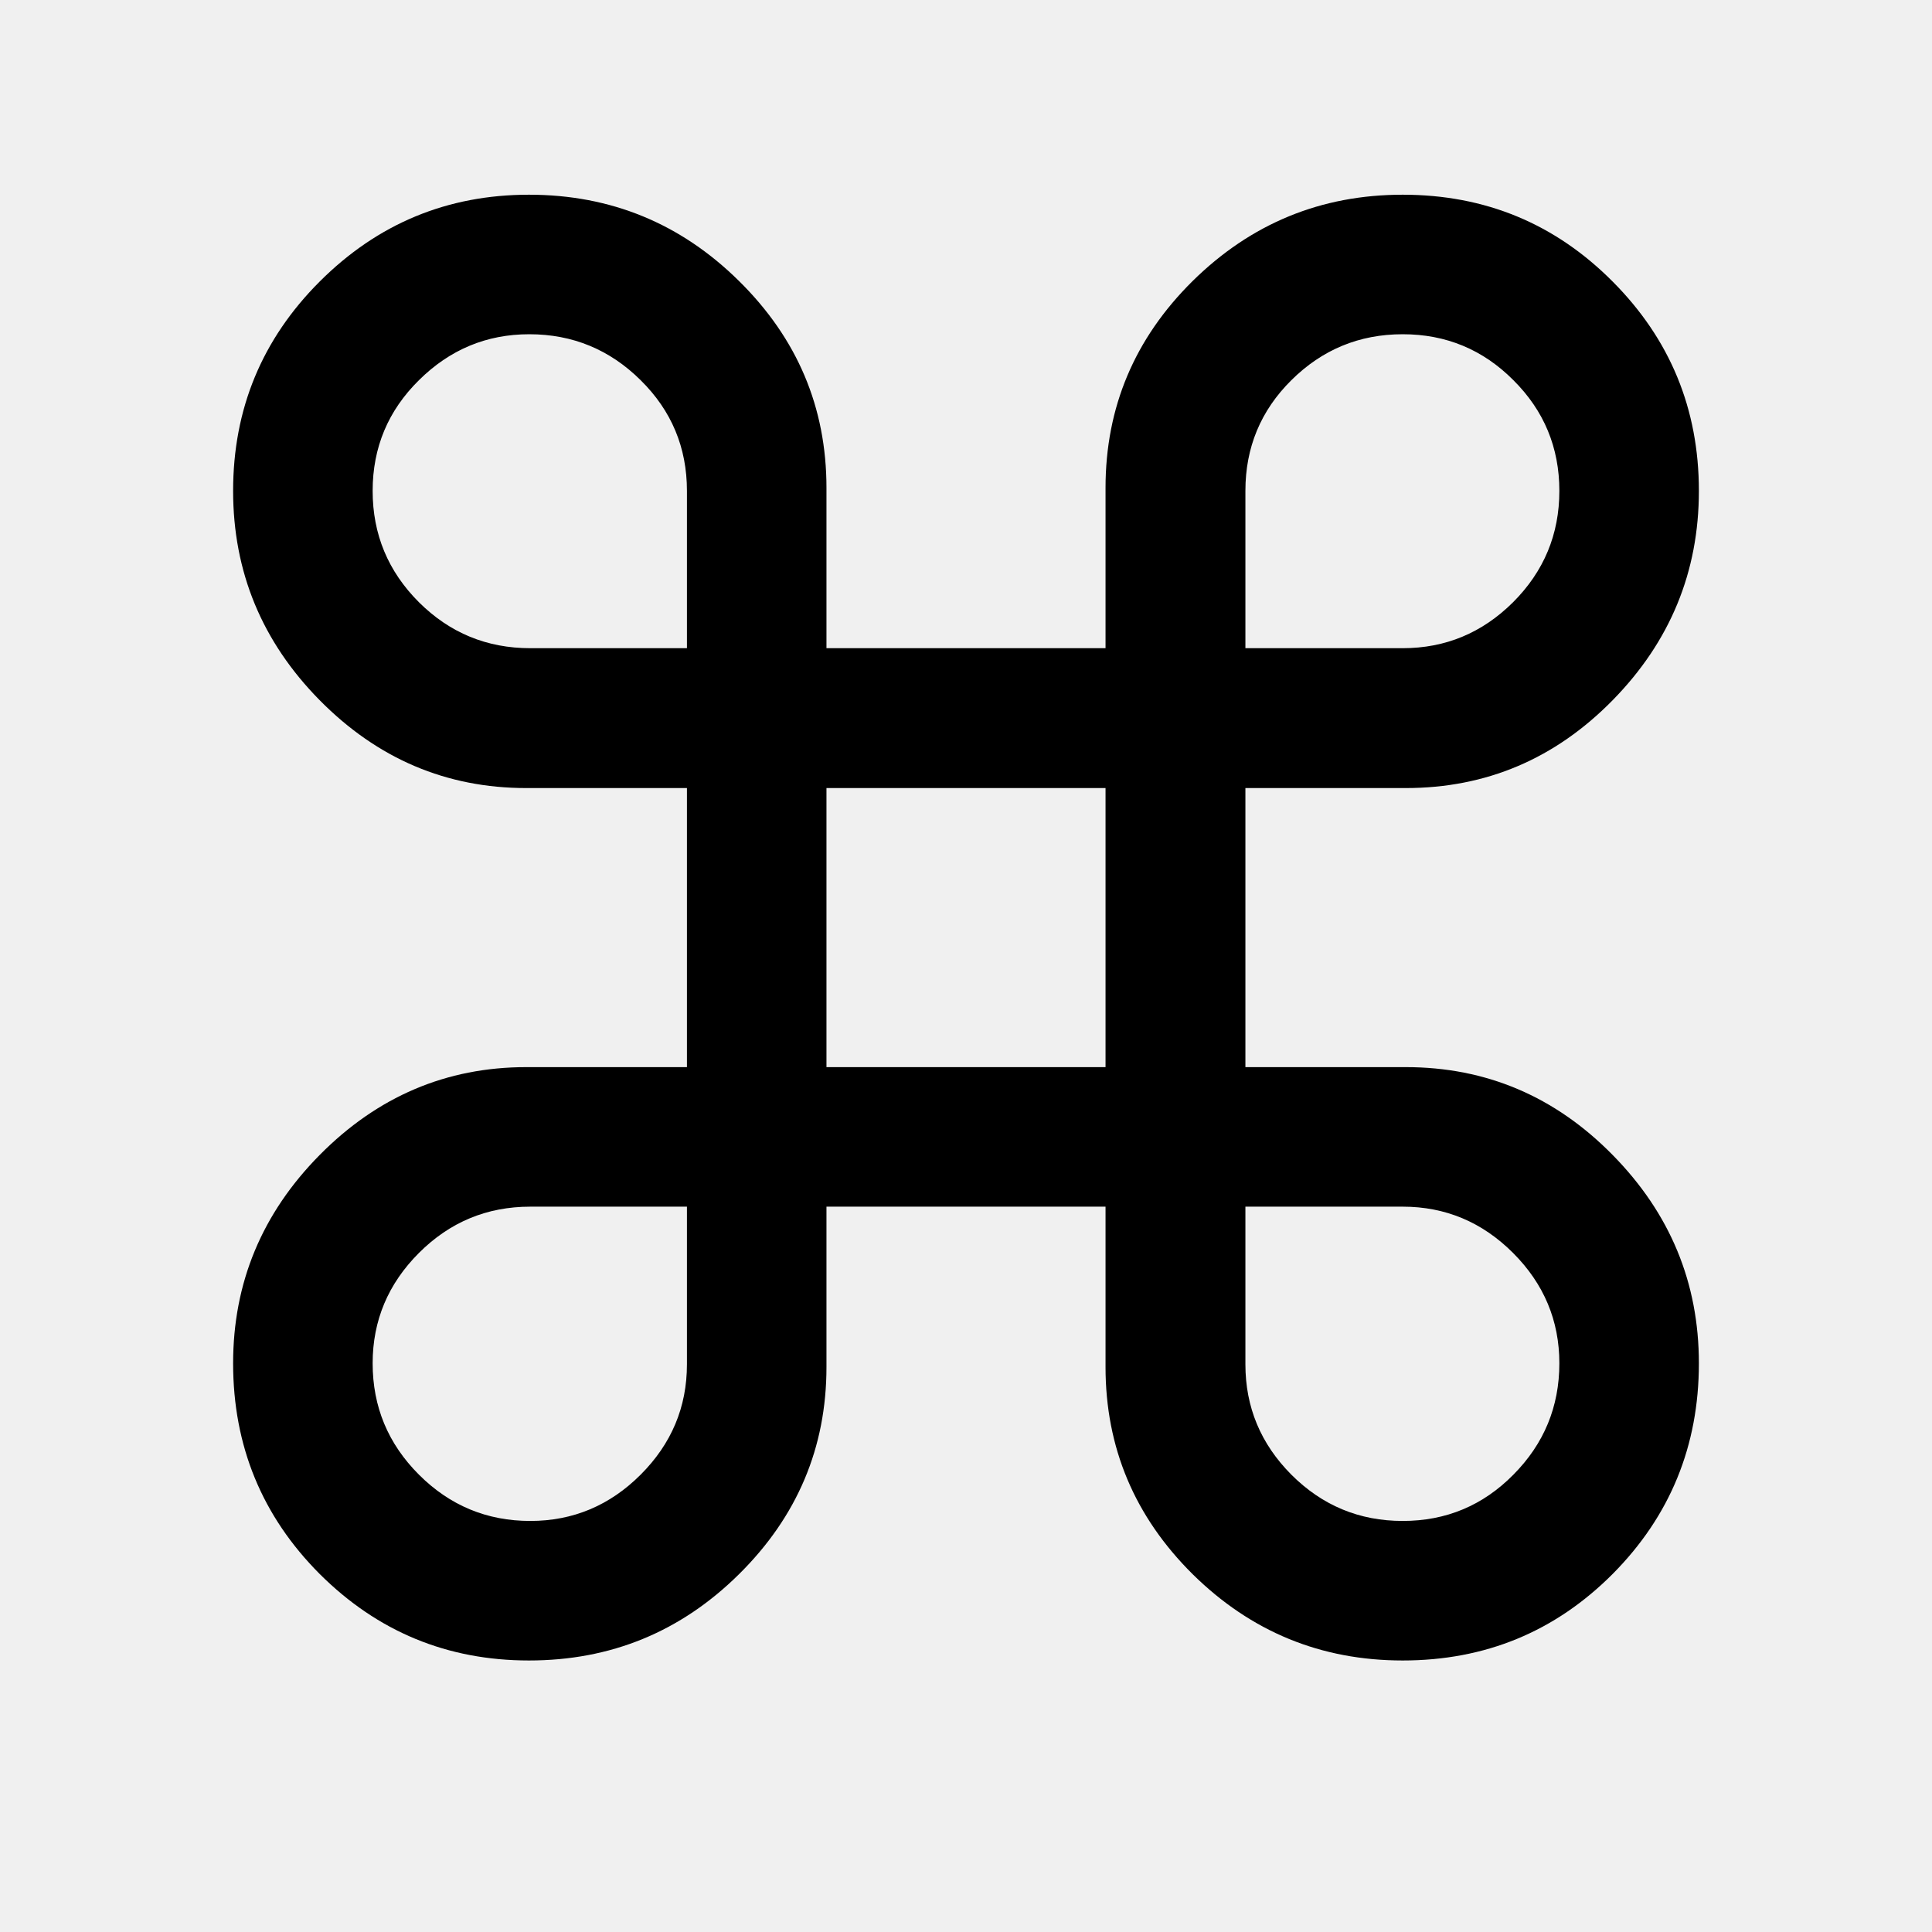
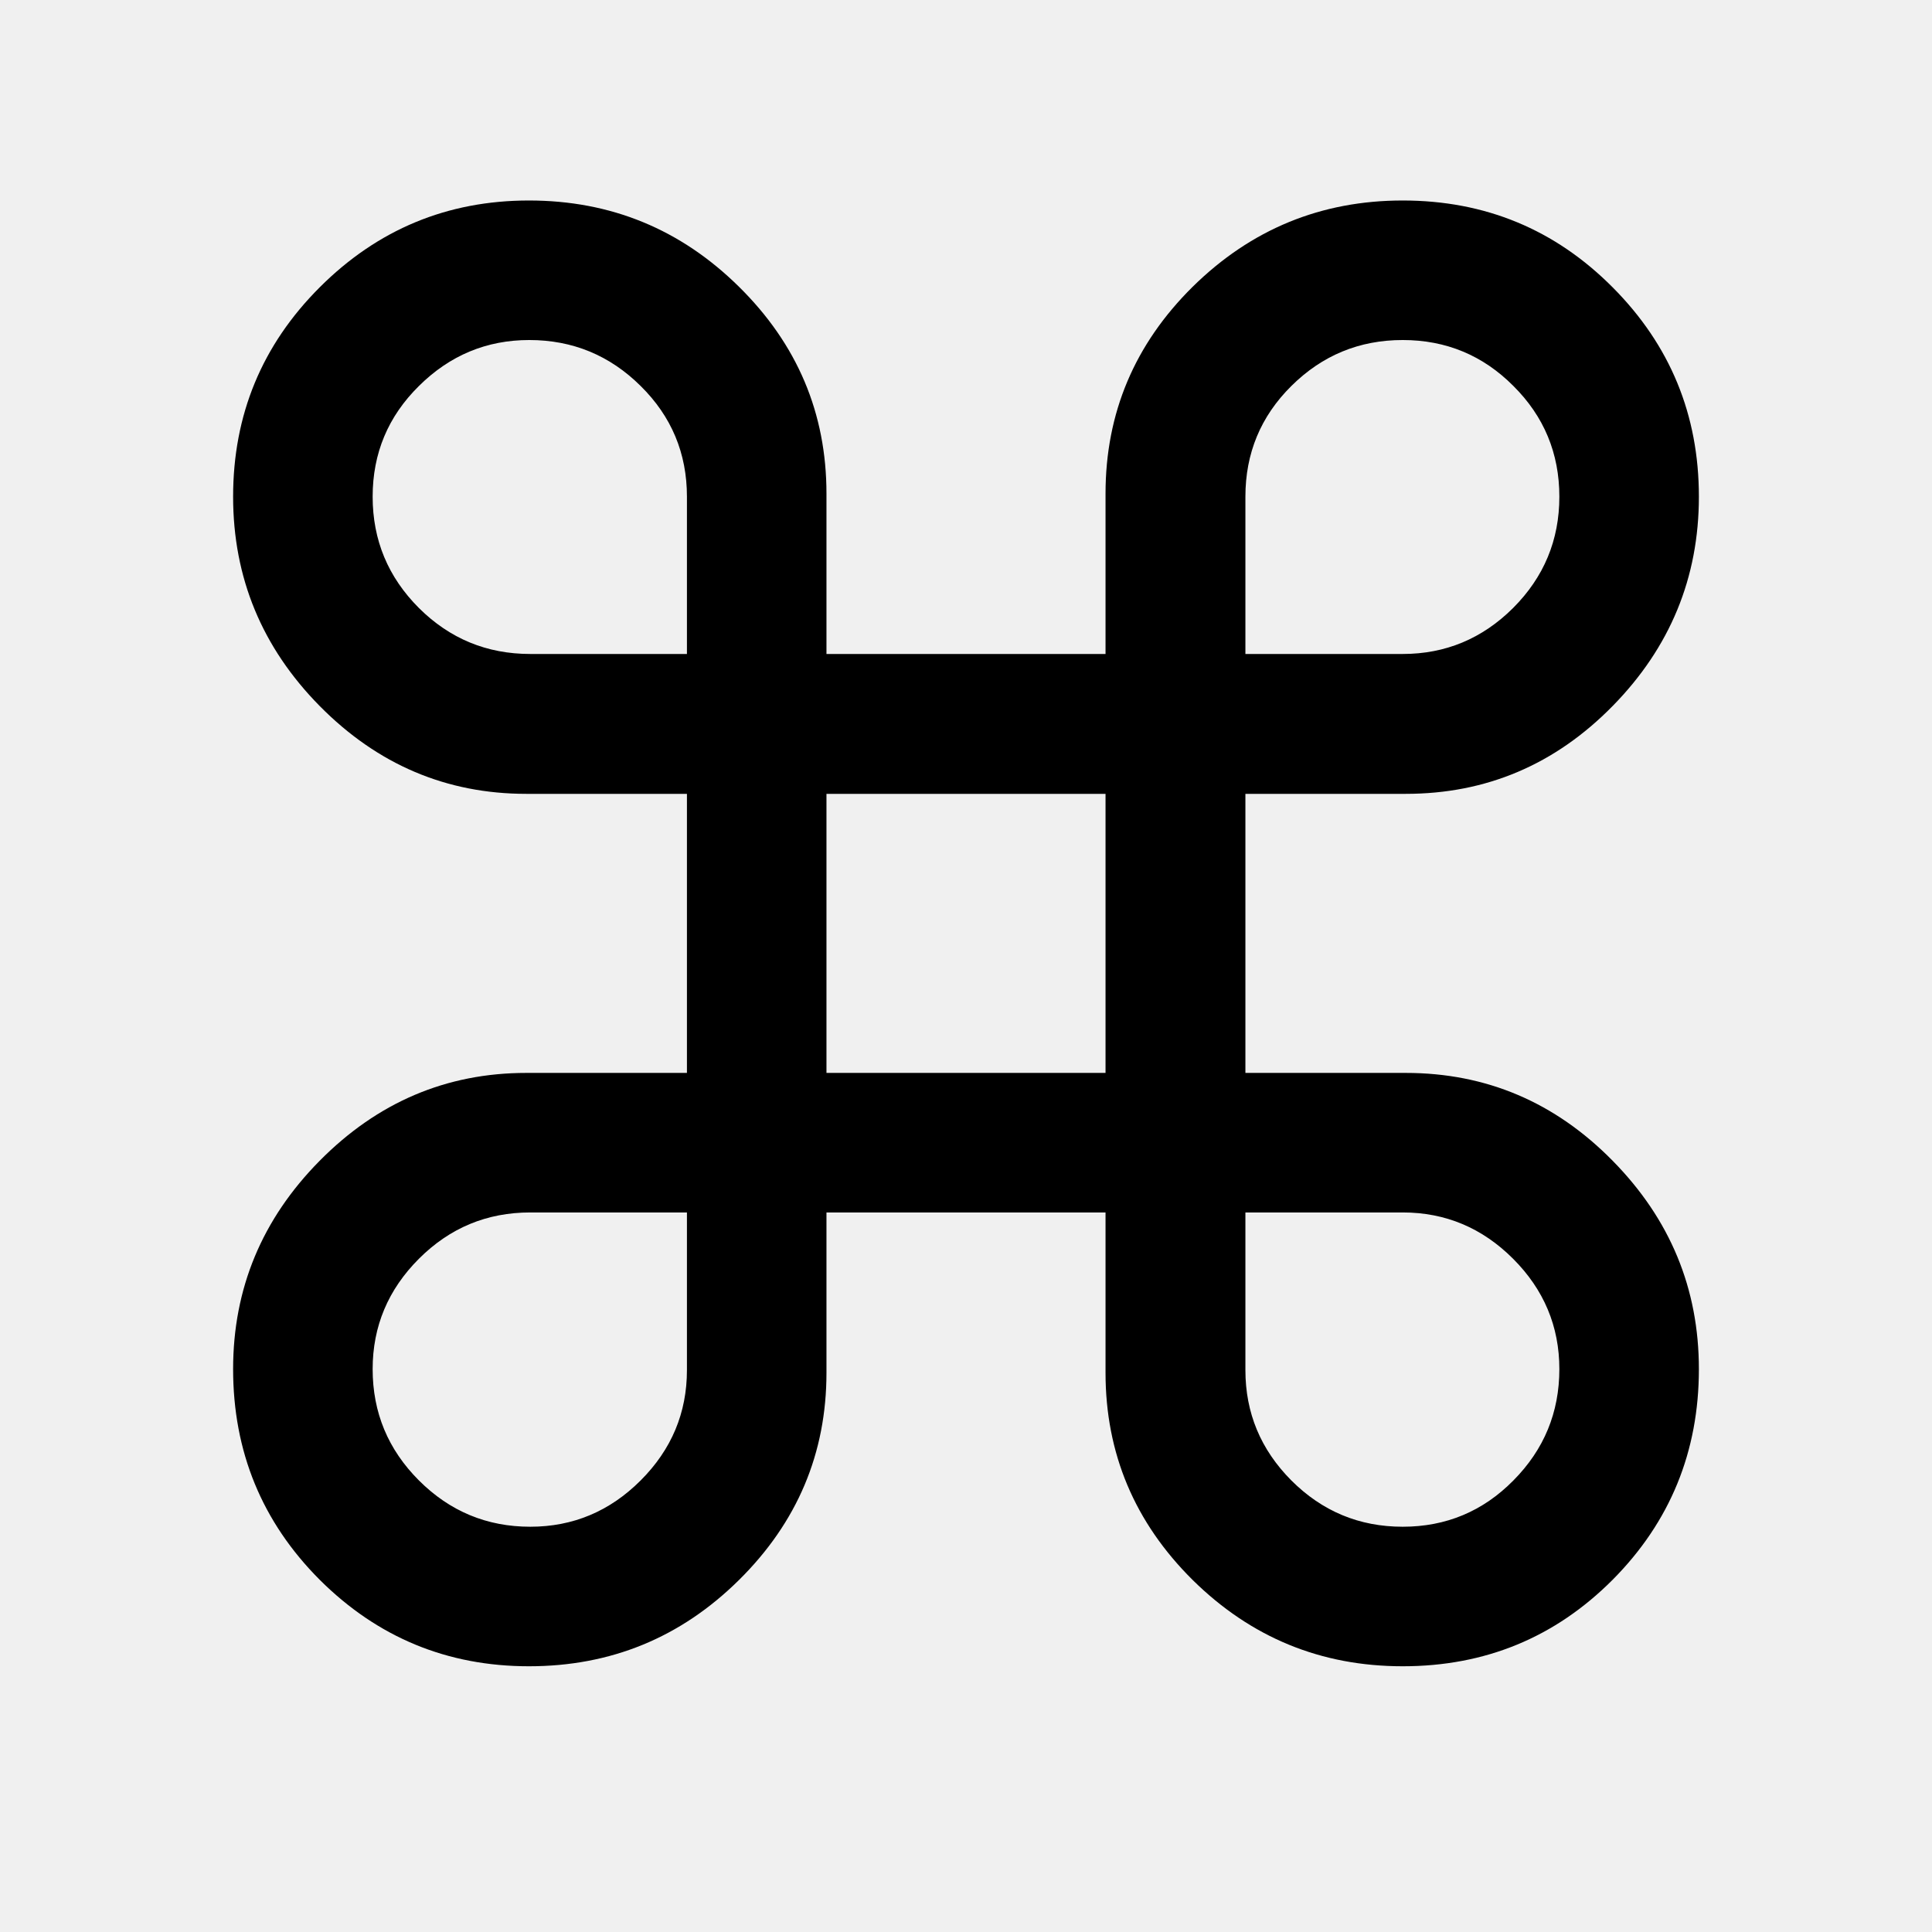
<svg xmlns="http://www.w3.org/2000/svg" viewBox="0 0 90 90">
  <style>
    text {
      fill: black;
    }
    @media (prefers-color-scheme: dark) {
      text {
        fill: white;
      }
    }
  </style>
-   <text y=".86em" font-size="90">⌘</text>
+   <text y=".863em" font-size="90">⌘</text>
</svg>
